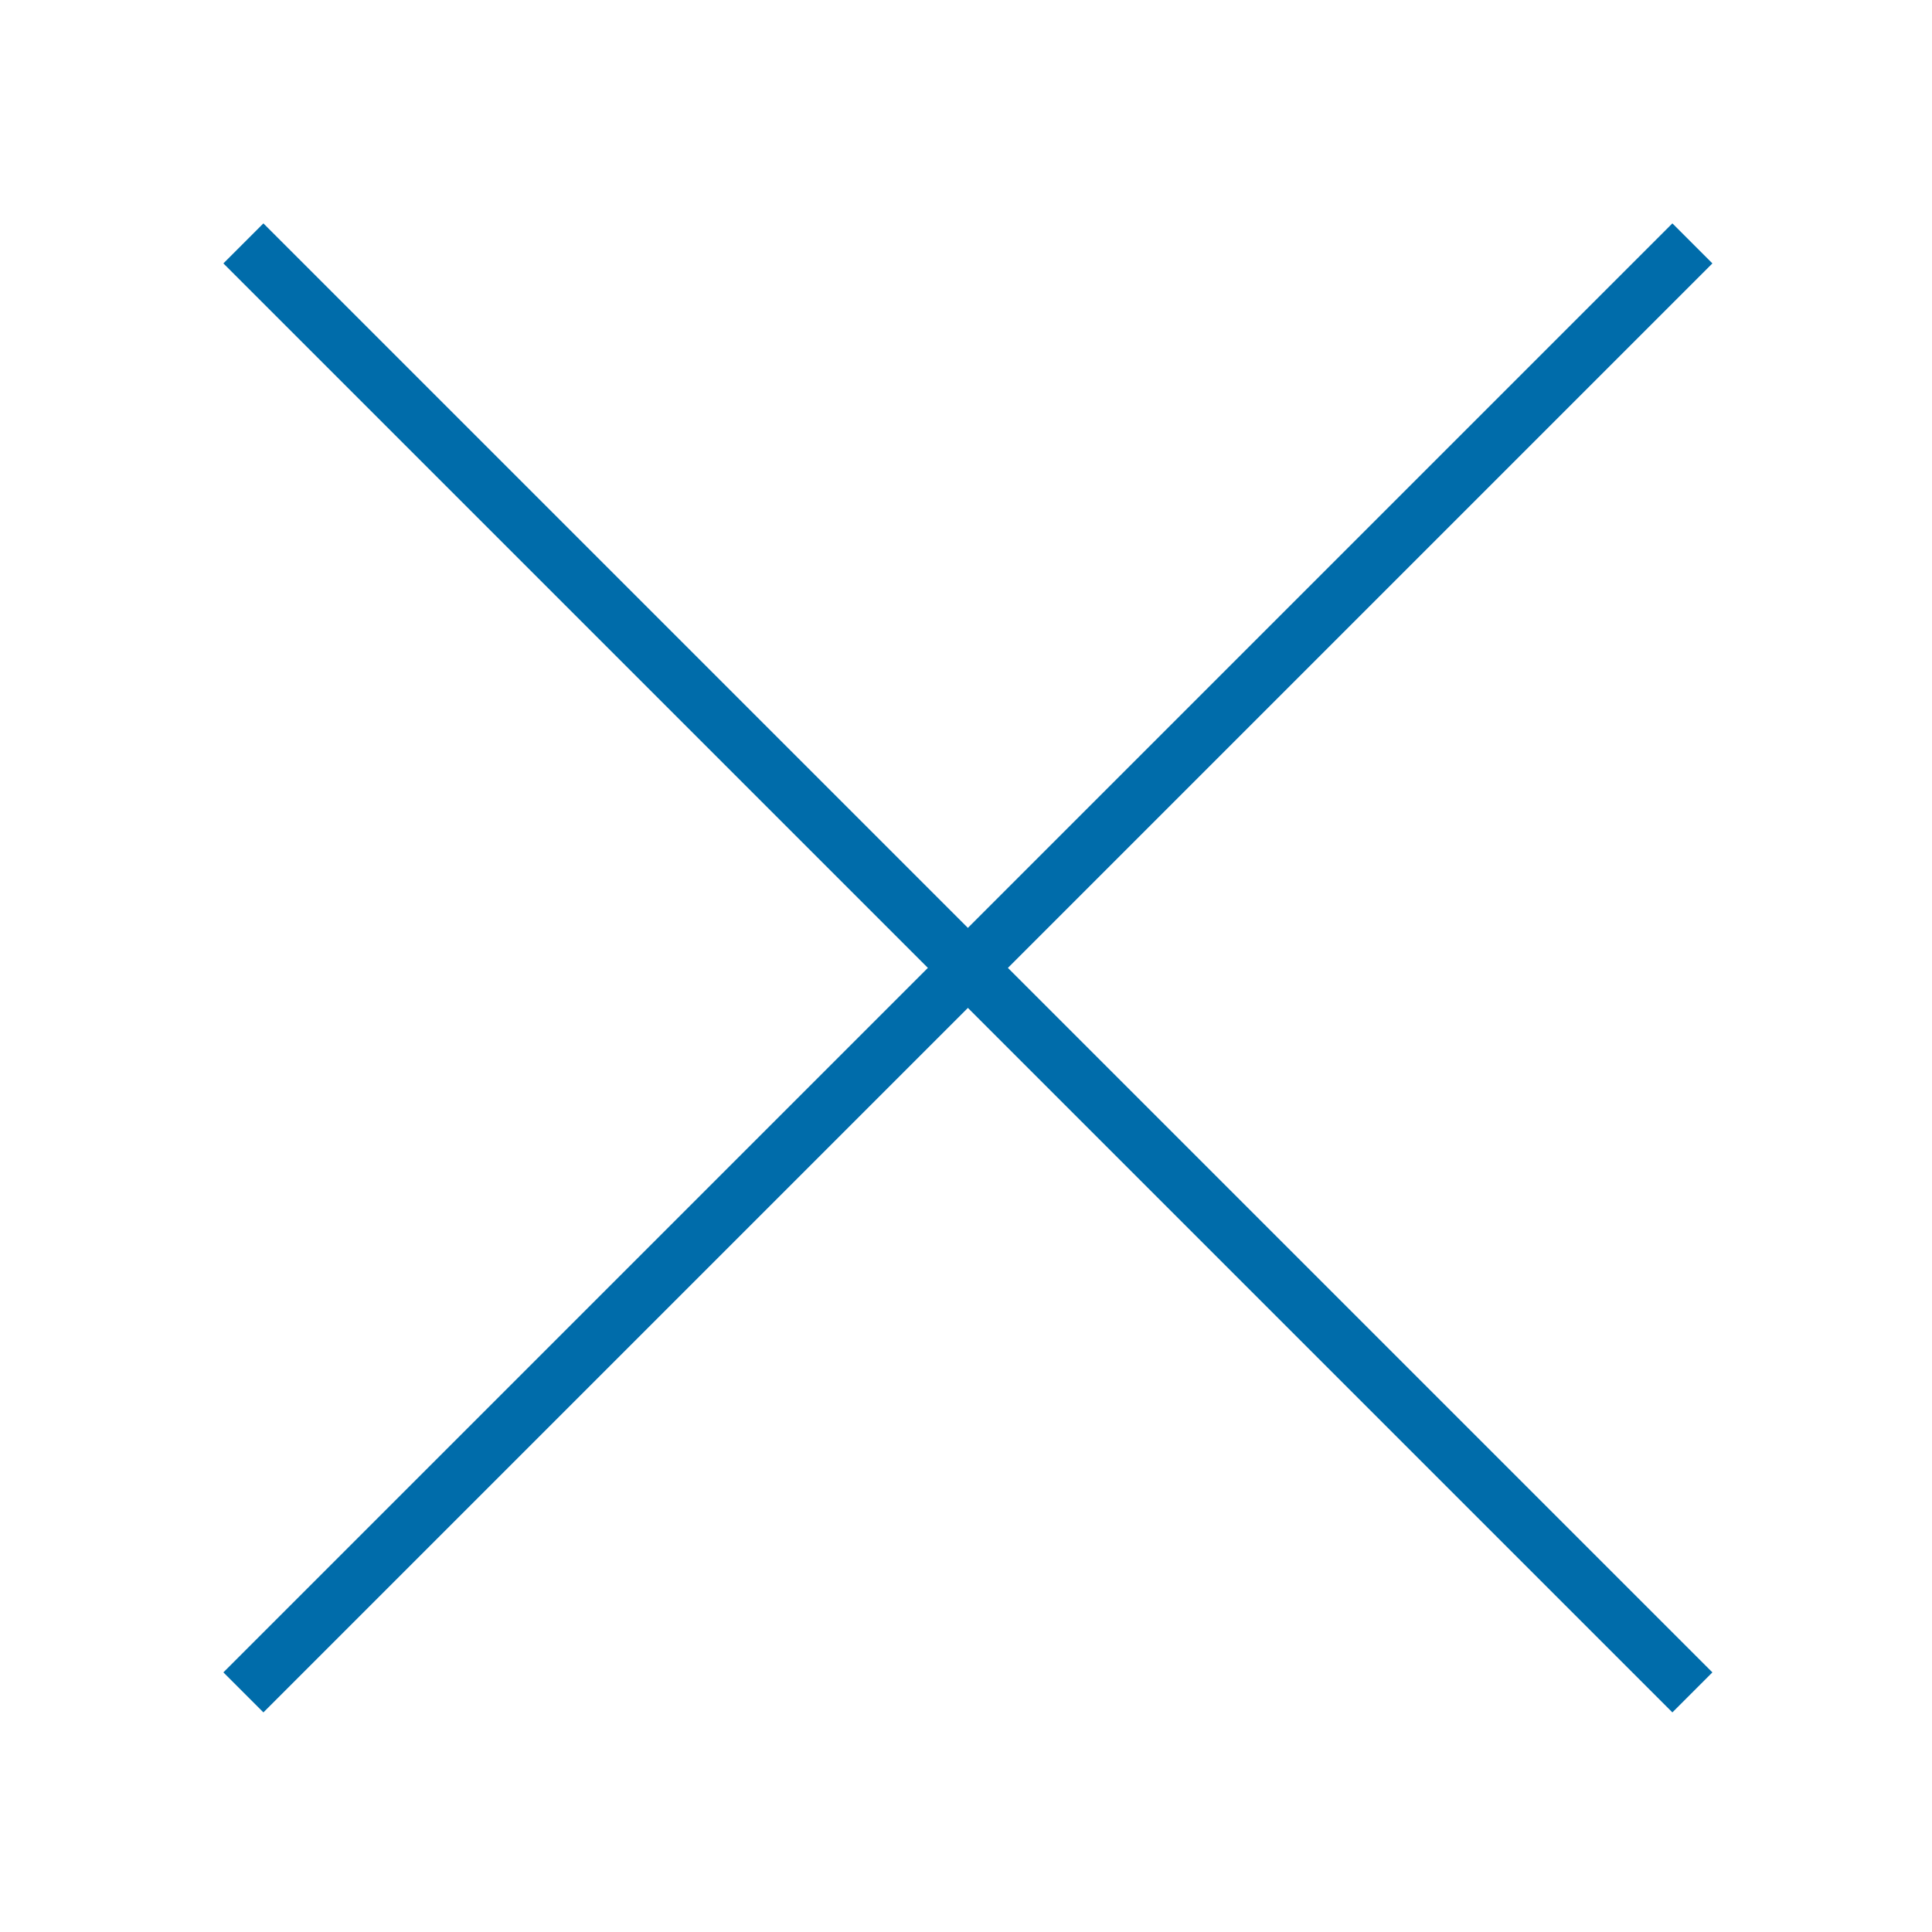
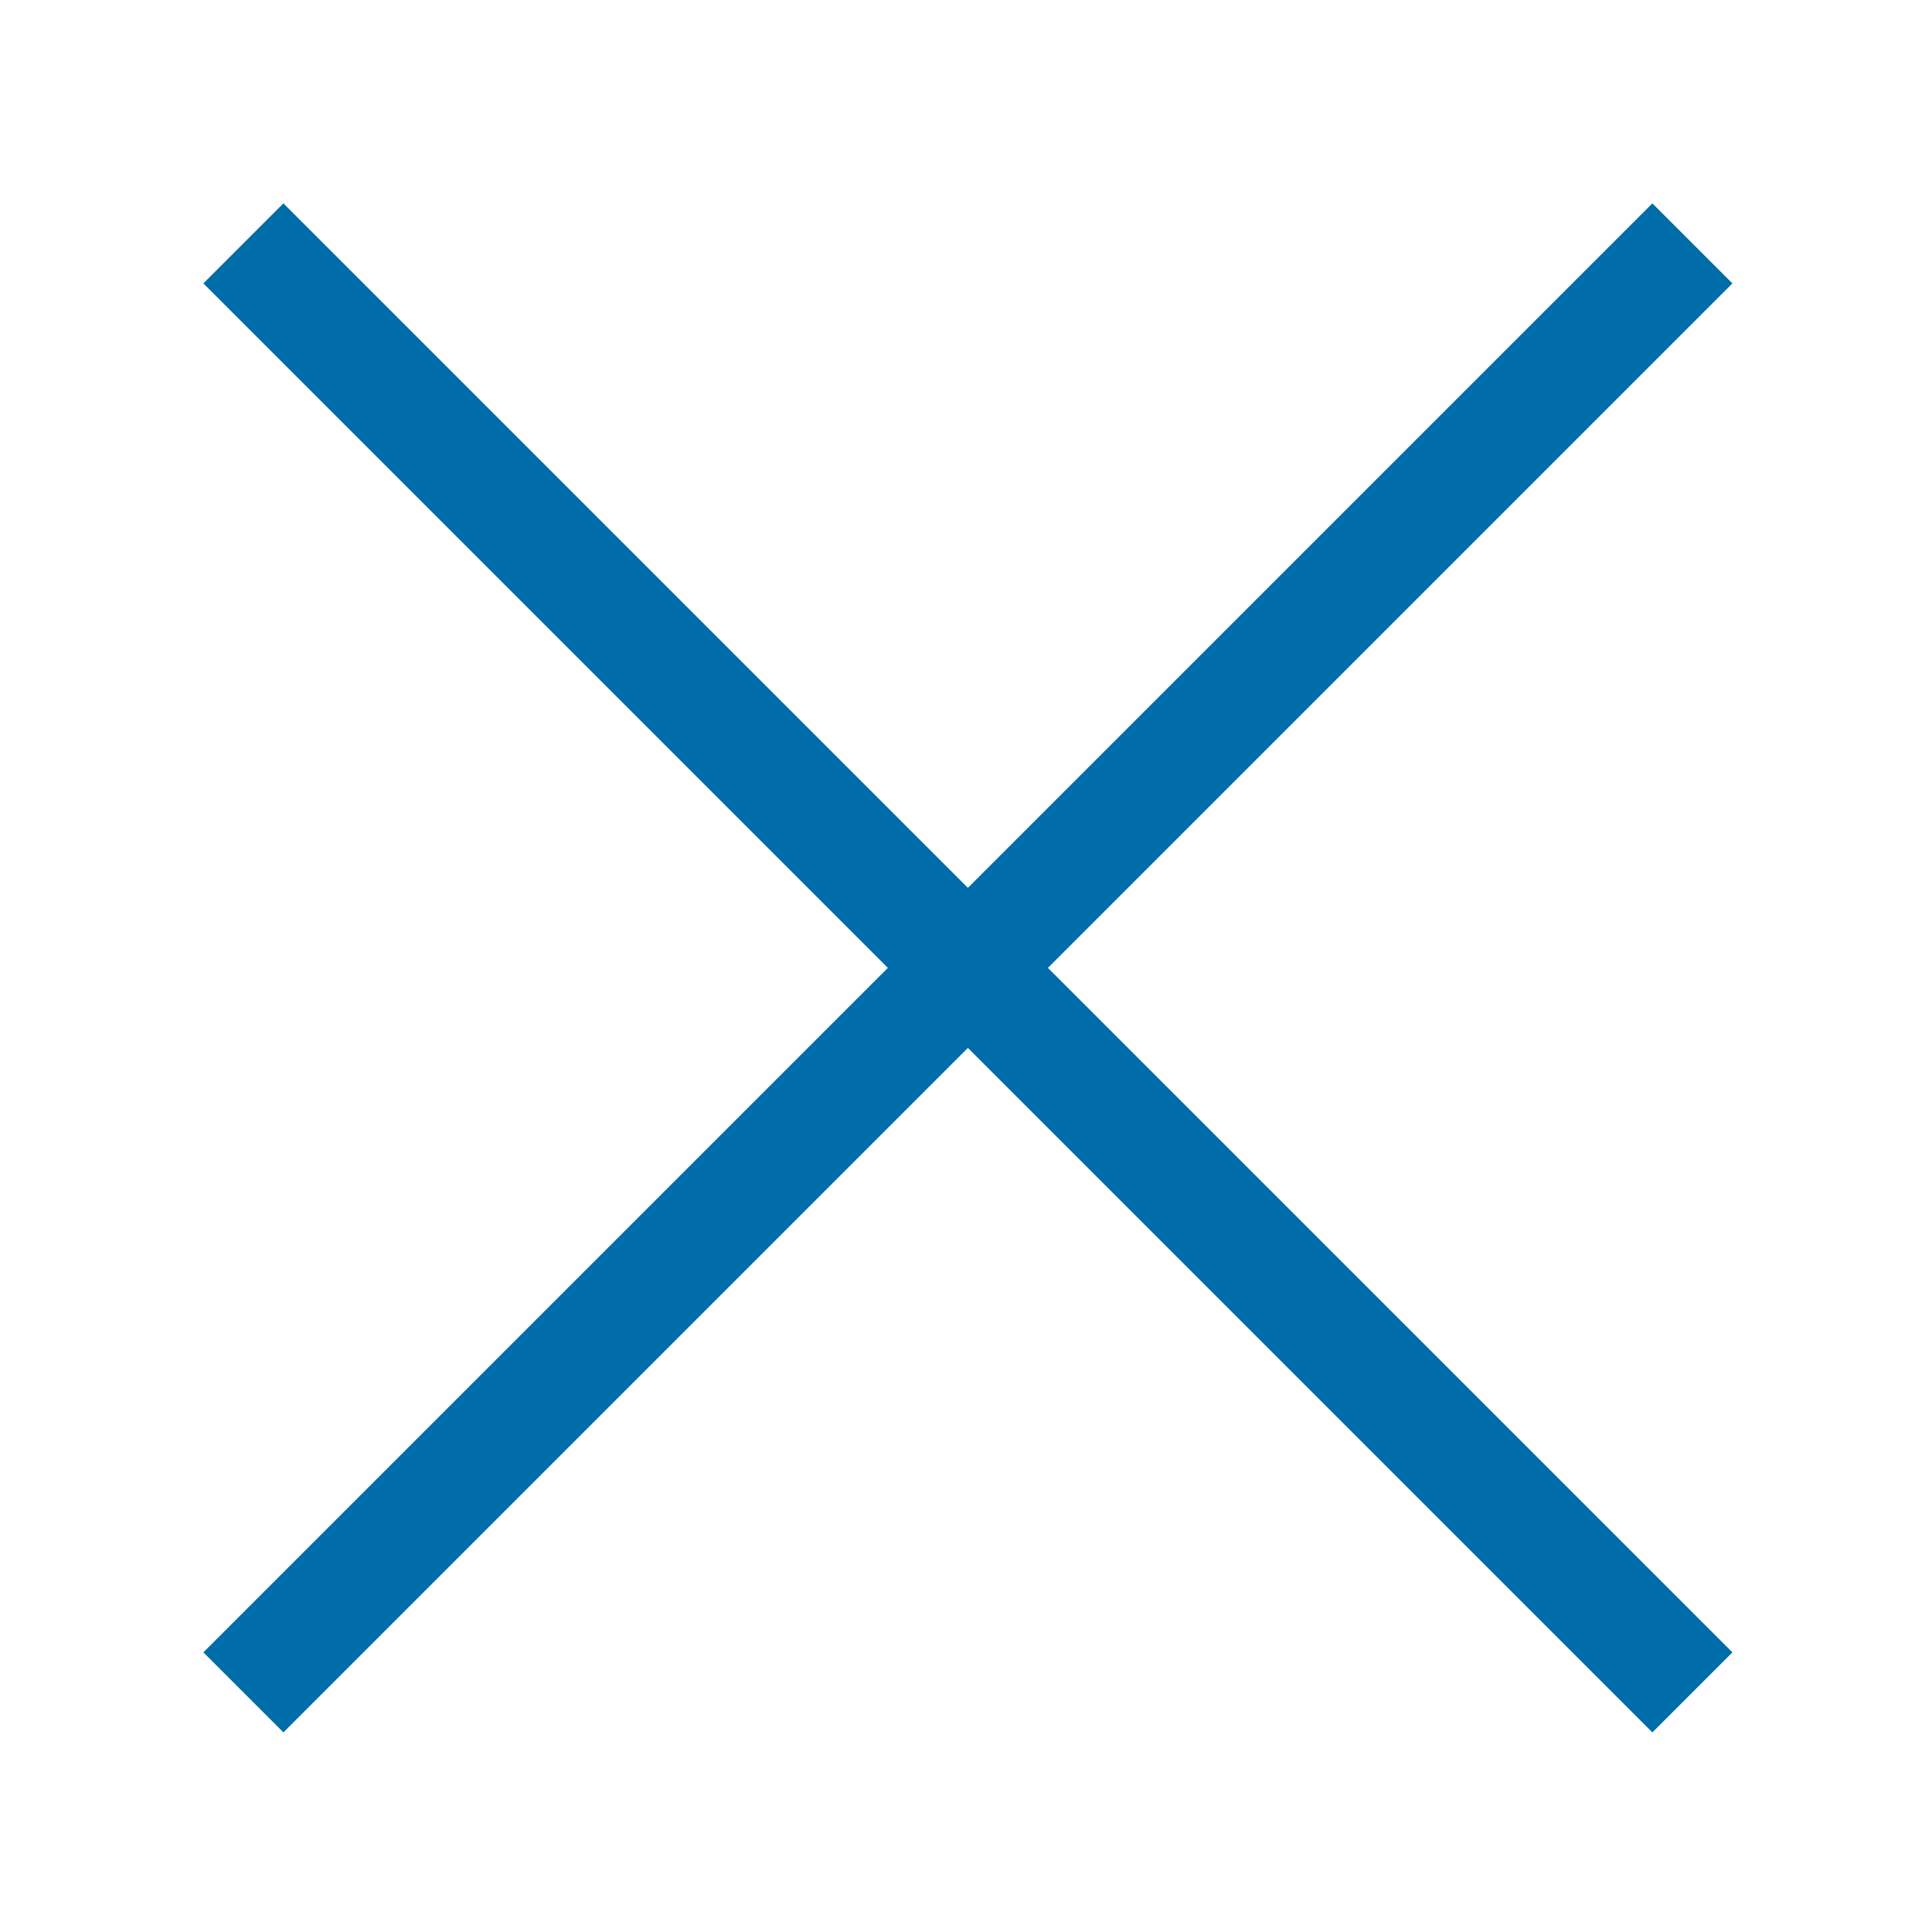
<svg xmlns="http://www.w3.org/2000/svg" version="1.1" x="0" y="0" width="512" height="512" viewBox="0, 0, 512, 512">
  <g id="Layer_1">
    <g>
-       <path d="M64.5,64.5 L448.5,448.5" fill-opacity="0" stroke="#006CAA" stroke-width="15" />
-       <path d="M64.5,448.5 L448.5,64.5" fill-opacity="0" stroke="#006CAA" stroke-width="15" />
+       <path d="M64.5,64.5 L448.5,448.5" fill-opacity="0" stroke="#006CAA" stroke-width="30" />
+       <path d="M64.5,448.5 L448.5,64.5" fill-opacity="0" stroke="#006CAA" stroke-width="30" />
    </g>
    <path d="M256,448 C149.961,448 64,362.039 64,256 C64,149.961 149.961,64 256,64 C362.039,64 448,149.961 448,256 C448,362.039 362.039,448 256,448 z" fill="#32A600" display="none" />
    <path d="M63.003,423.141 L159.501,256 L256,88.859 L352.499,256 L448.997,423.141 L256,423.141 z" fill="#830E00" display="none" />
  </g>
</svg>
